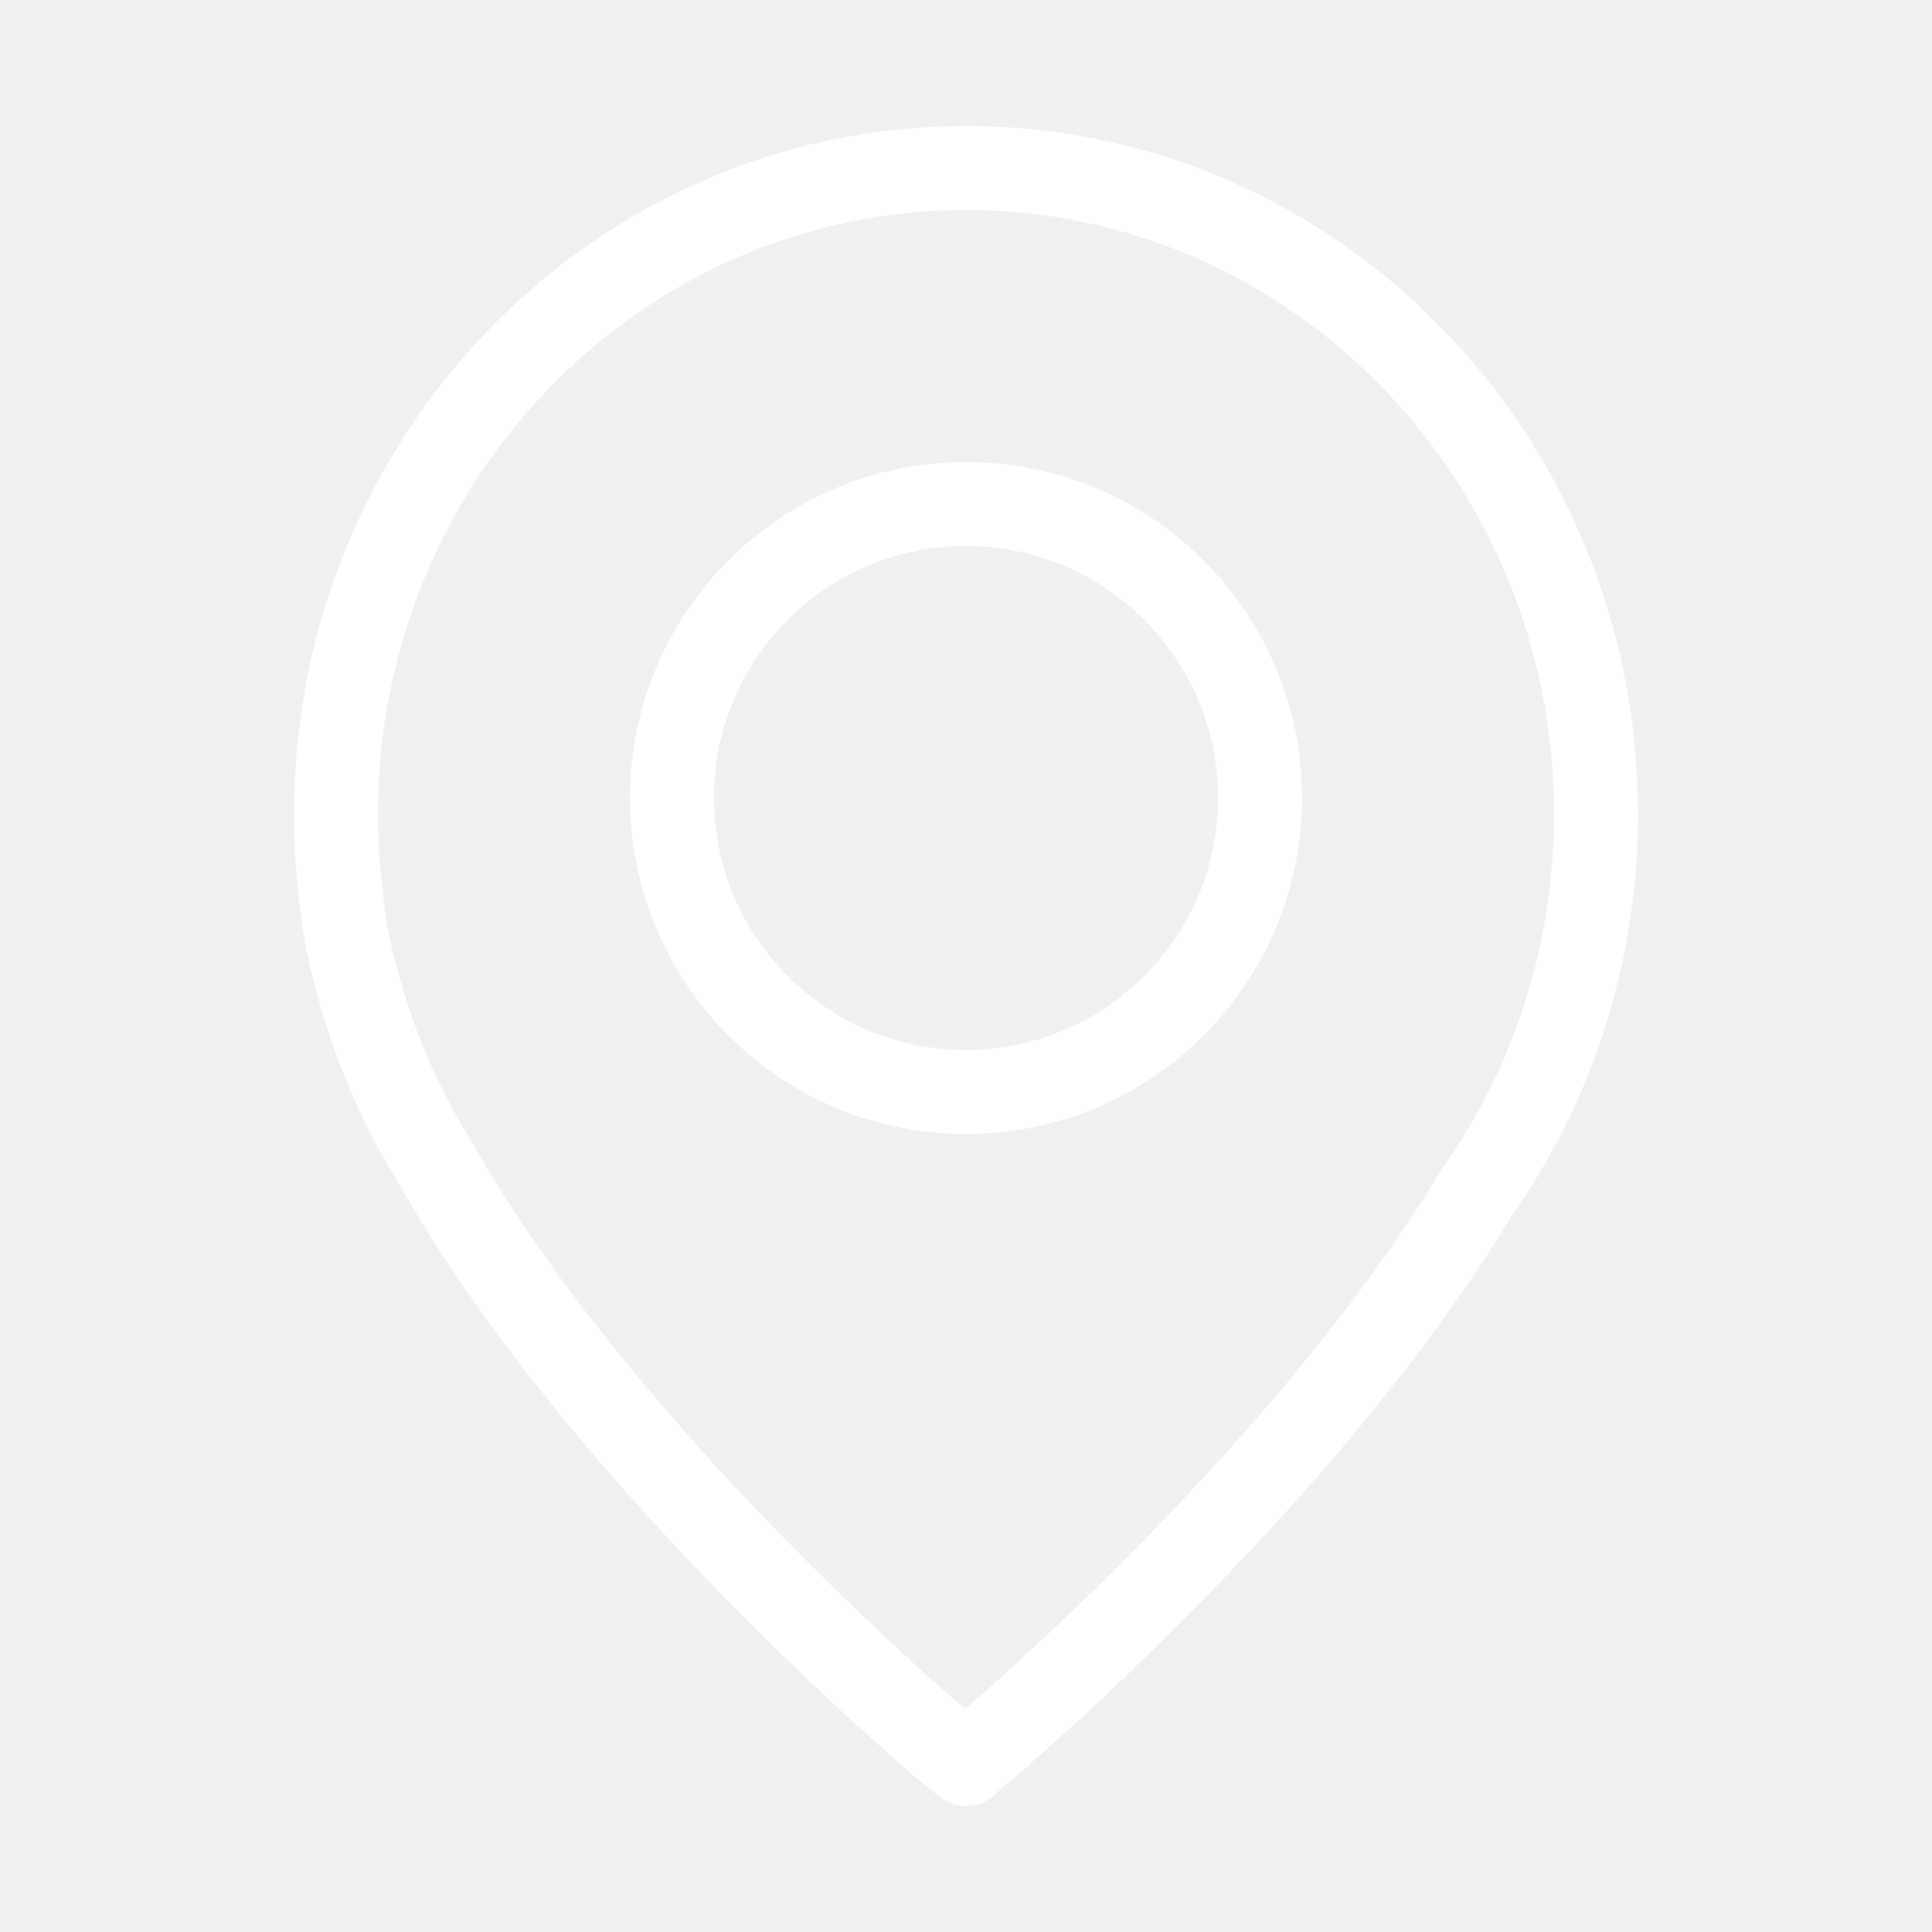
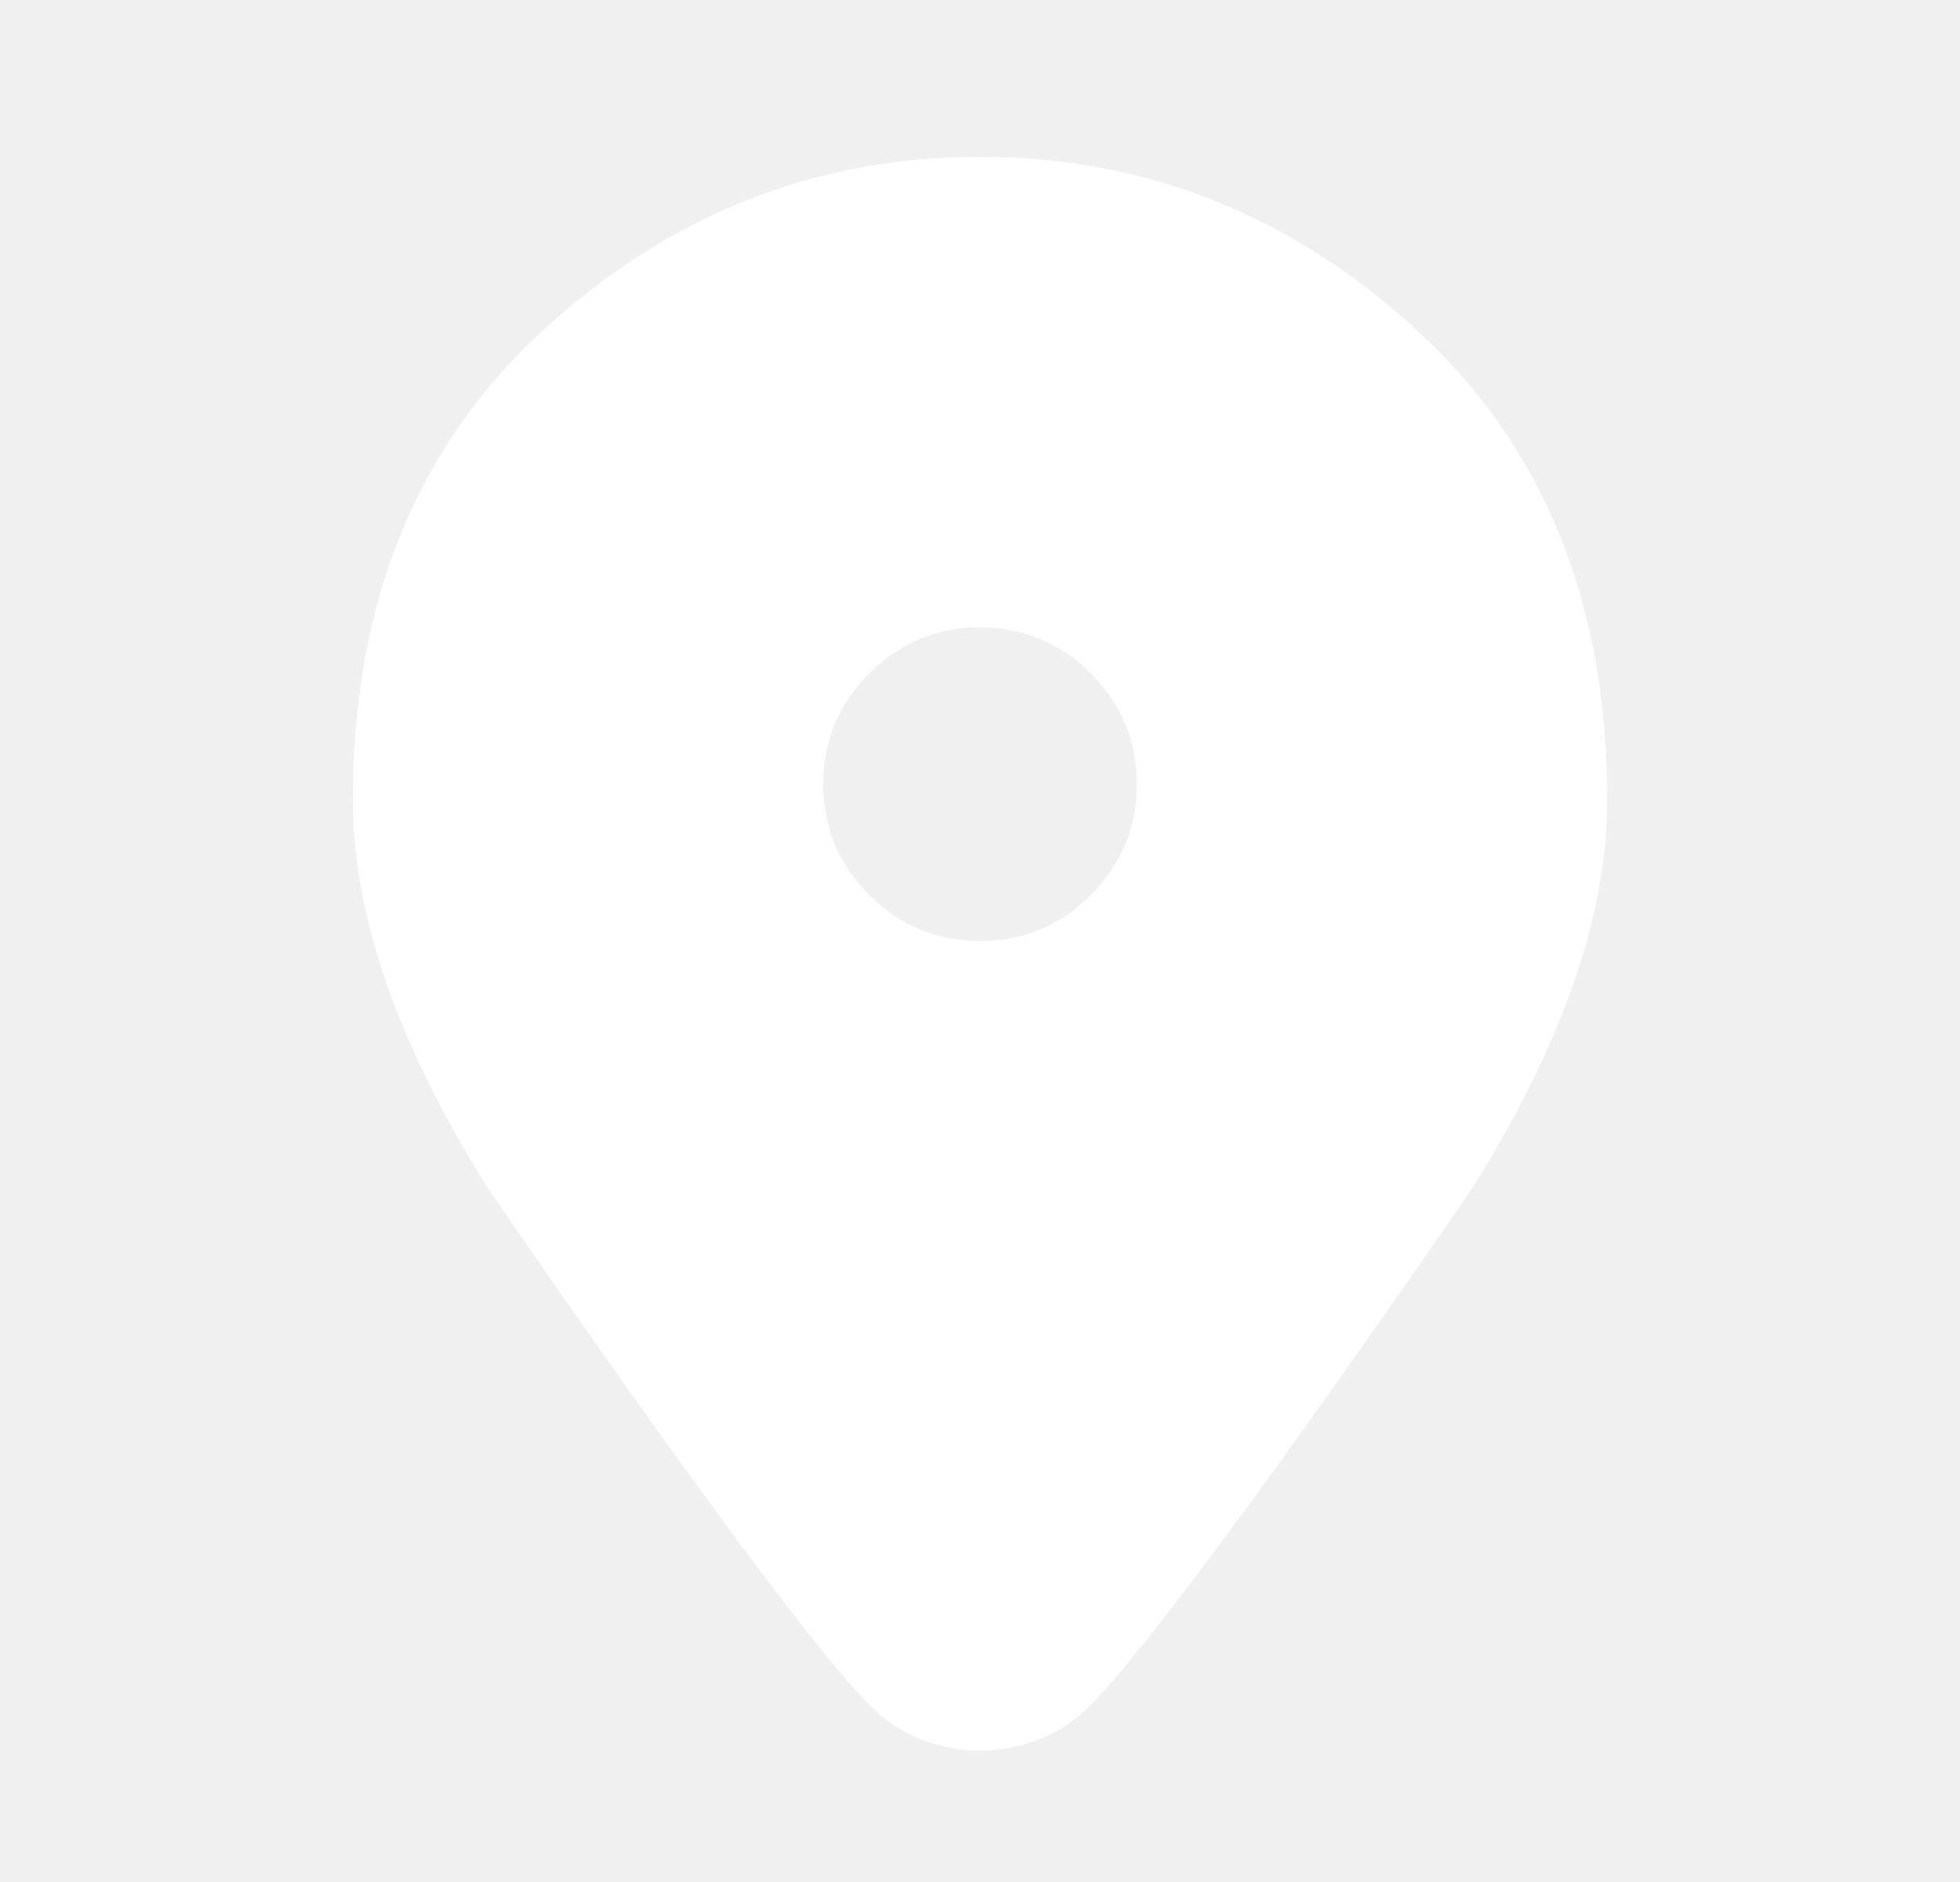
- <svg xmlns="http://www.w3.org/2000/svg" width="23" height="23" viewBox="0 0 23 23" fill="none">
-   <path d="M11.501 2C7.358 2 4 5.444 4 9.693C4 10.015 4.019 10.331 4.057 10.643C4.09 11.031 4.172 11.428 4.294 11.83C4.494 12.543 4.793 13.214 5.173 13.826C7.234 17.477 11.388 20.916 11.388 20.916V20.913L11.501 21L11.571 20.933C11.571 20.933 15.457 17.716 17.577 14.201C18.472 12.934 19 11.376 19 9.692C19.001 5.444 15.643 2 11.501 2Z" stroke="white" stroke-miterlimit="10" stroke-linejoin="round" />
-   <path d="M11.5 13C13.433 13 15 11.433 15 9.5C15 7.567 13.433 6 11.5 6C9.567 6 8 7.567 8 9.5C8 11.433 9.567 13 11.5 13Z" stroke="white" stroke-miterlimit="10" stroke-linejoin="round" />
+ <svg xmlns="http://www.w3.org/2000/svg" width="25" height="24" viewBox="0 0 25 24" fill="none">
+   <path d="M12.5 22.325C12.267 22.325 12.033 22.283 11.8 22.2C11.567 22.117 11.358 21.992 11.175 21.825C10.092 20.825 6.213 15.138 6.213 15.138C5.654 14.246 5.229 13.388 4.938 12.563C4.647 11.738 4.501 10.951 4.5 10.2C4.5 7.7 5.304 5.708 6.913 4.225C8.522 2.742 10.384 2 12.5 2C14.617 2 16.479 2.742 18.088 4.225C19.697 5.708 20.501 7.7 20.5 10.2C20.5 10.95 20.354 11.738 20.063 12.563C19.772 13.388 19.347 14.247 18.788 15.138C18.788 15.138 14.908 20.825 13.825 21.825C13.642 21.992 13.433 22.117 13.2 22.2C12.967 22.283 12.733 22.325 12.5 22.325ZM12.5 12C13.05 12 13.521 11.804 13.913 11.413C14.305 11.022 14.501 10.551 14.5 10C14.5 9.45 14.304 8.979 13.913 8.588C13.522 8.197 13.051 8.001 12.5 8C11.95 8 11.479 8.196 11.088 8.588C10.697 8.98 10.501 9.451 10.5 10C10.5 10.55 10.696 11.021 11.088 11.413C11.48 11.805 11.951 12.001 12.5 12Z" fill="white" />
</svg>
